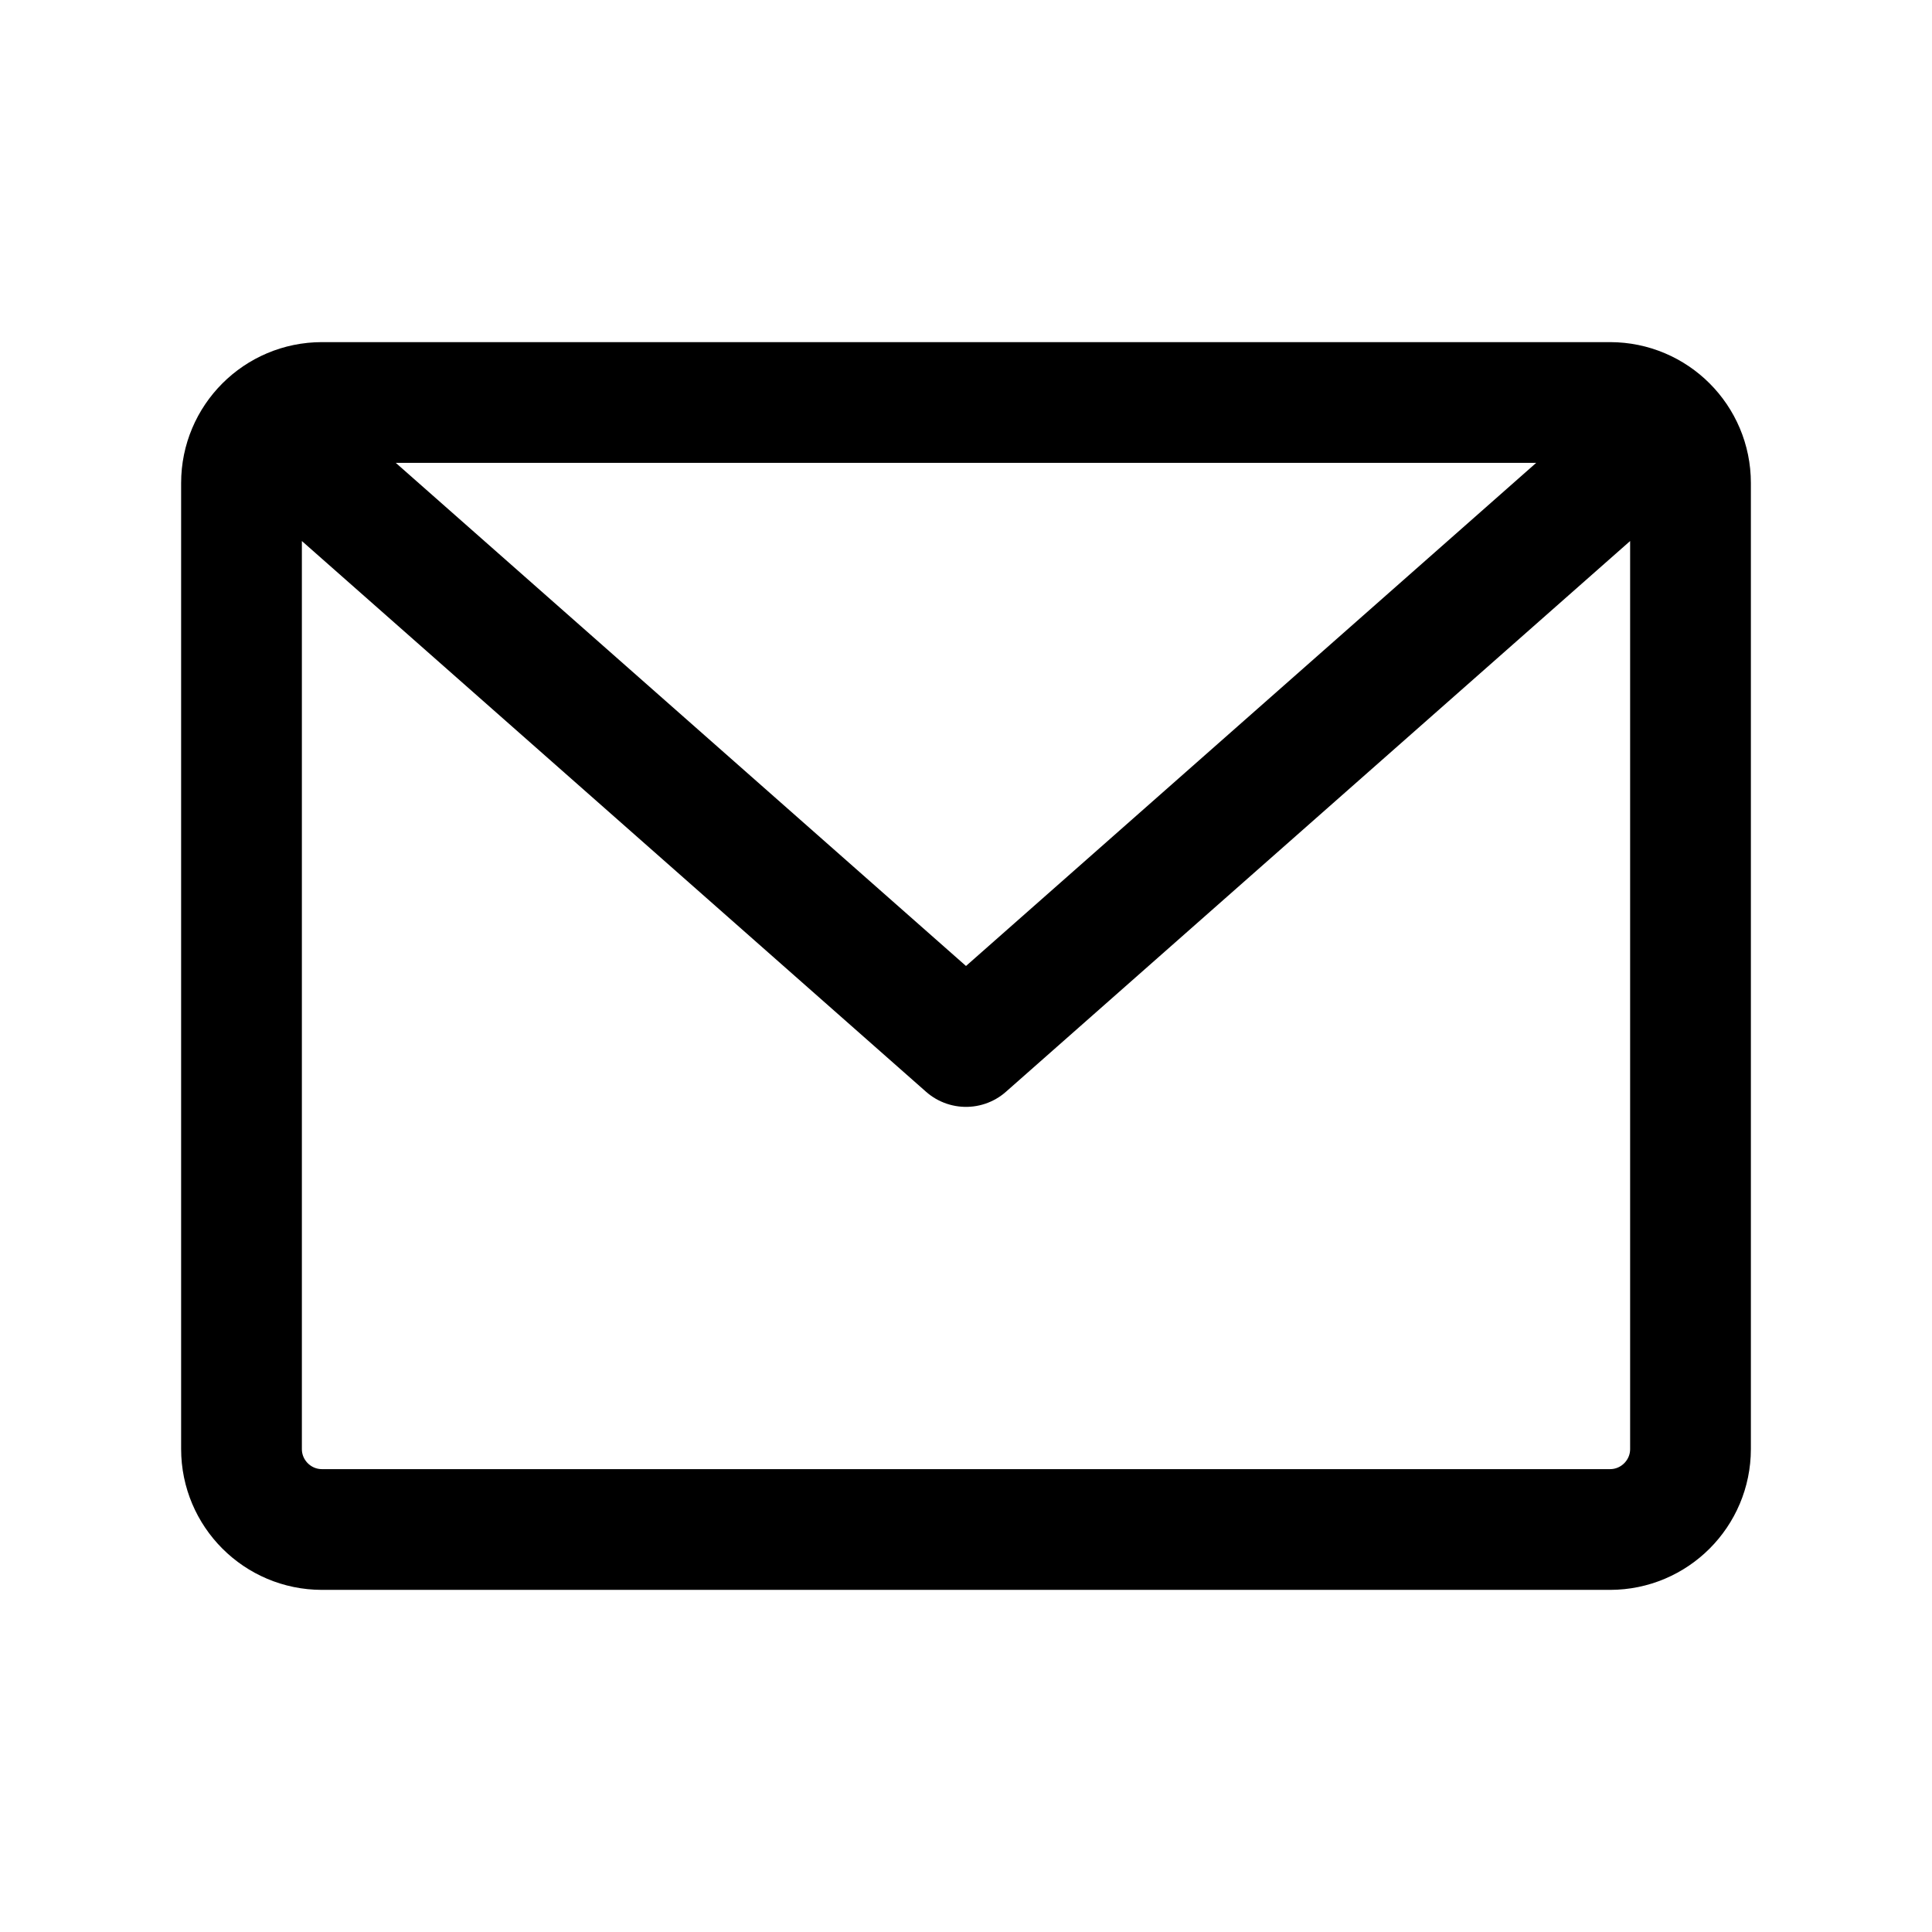
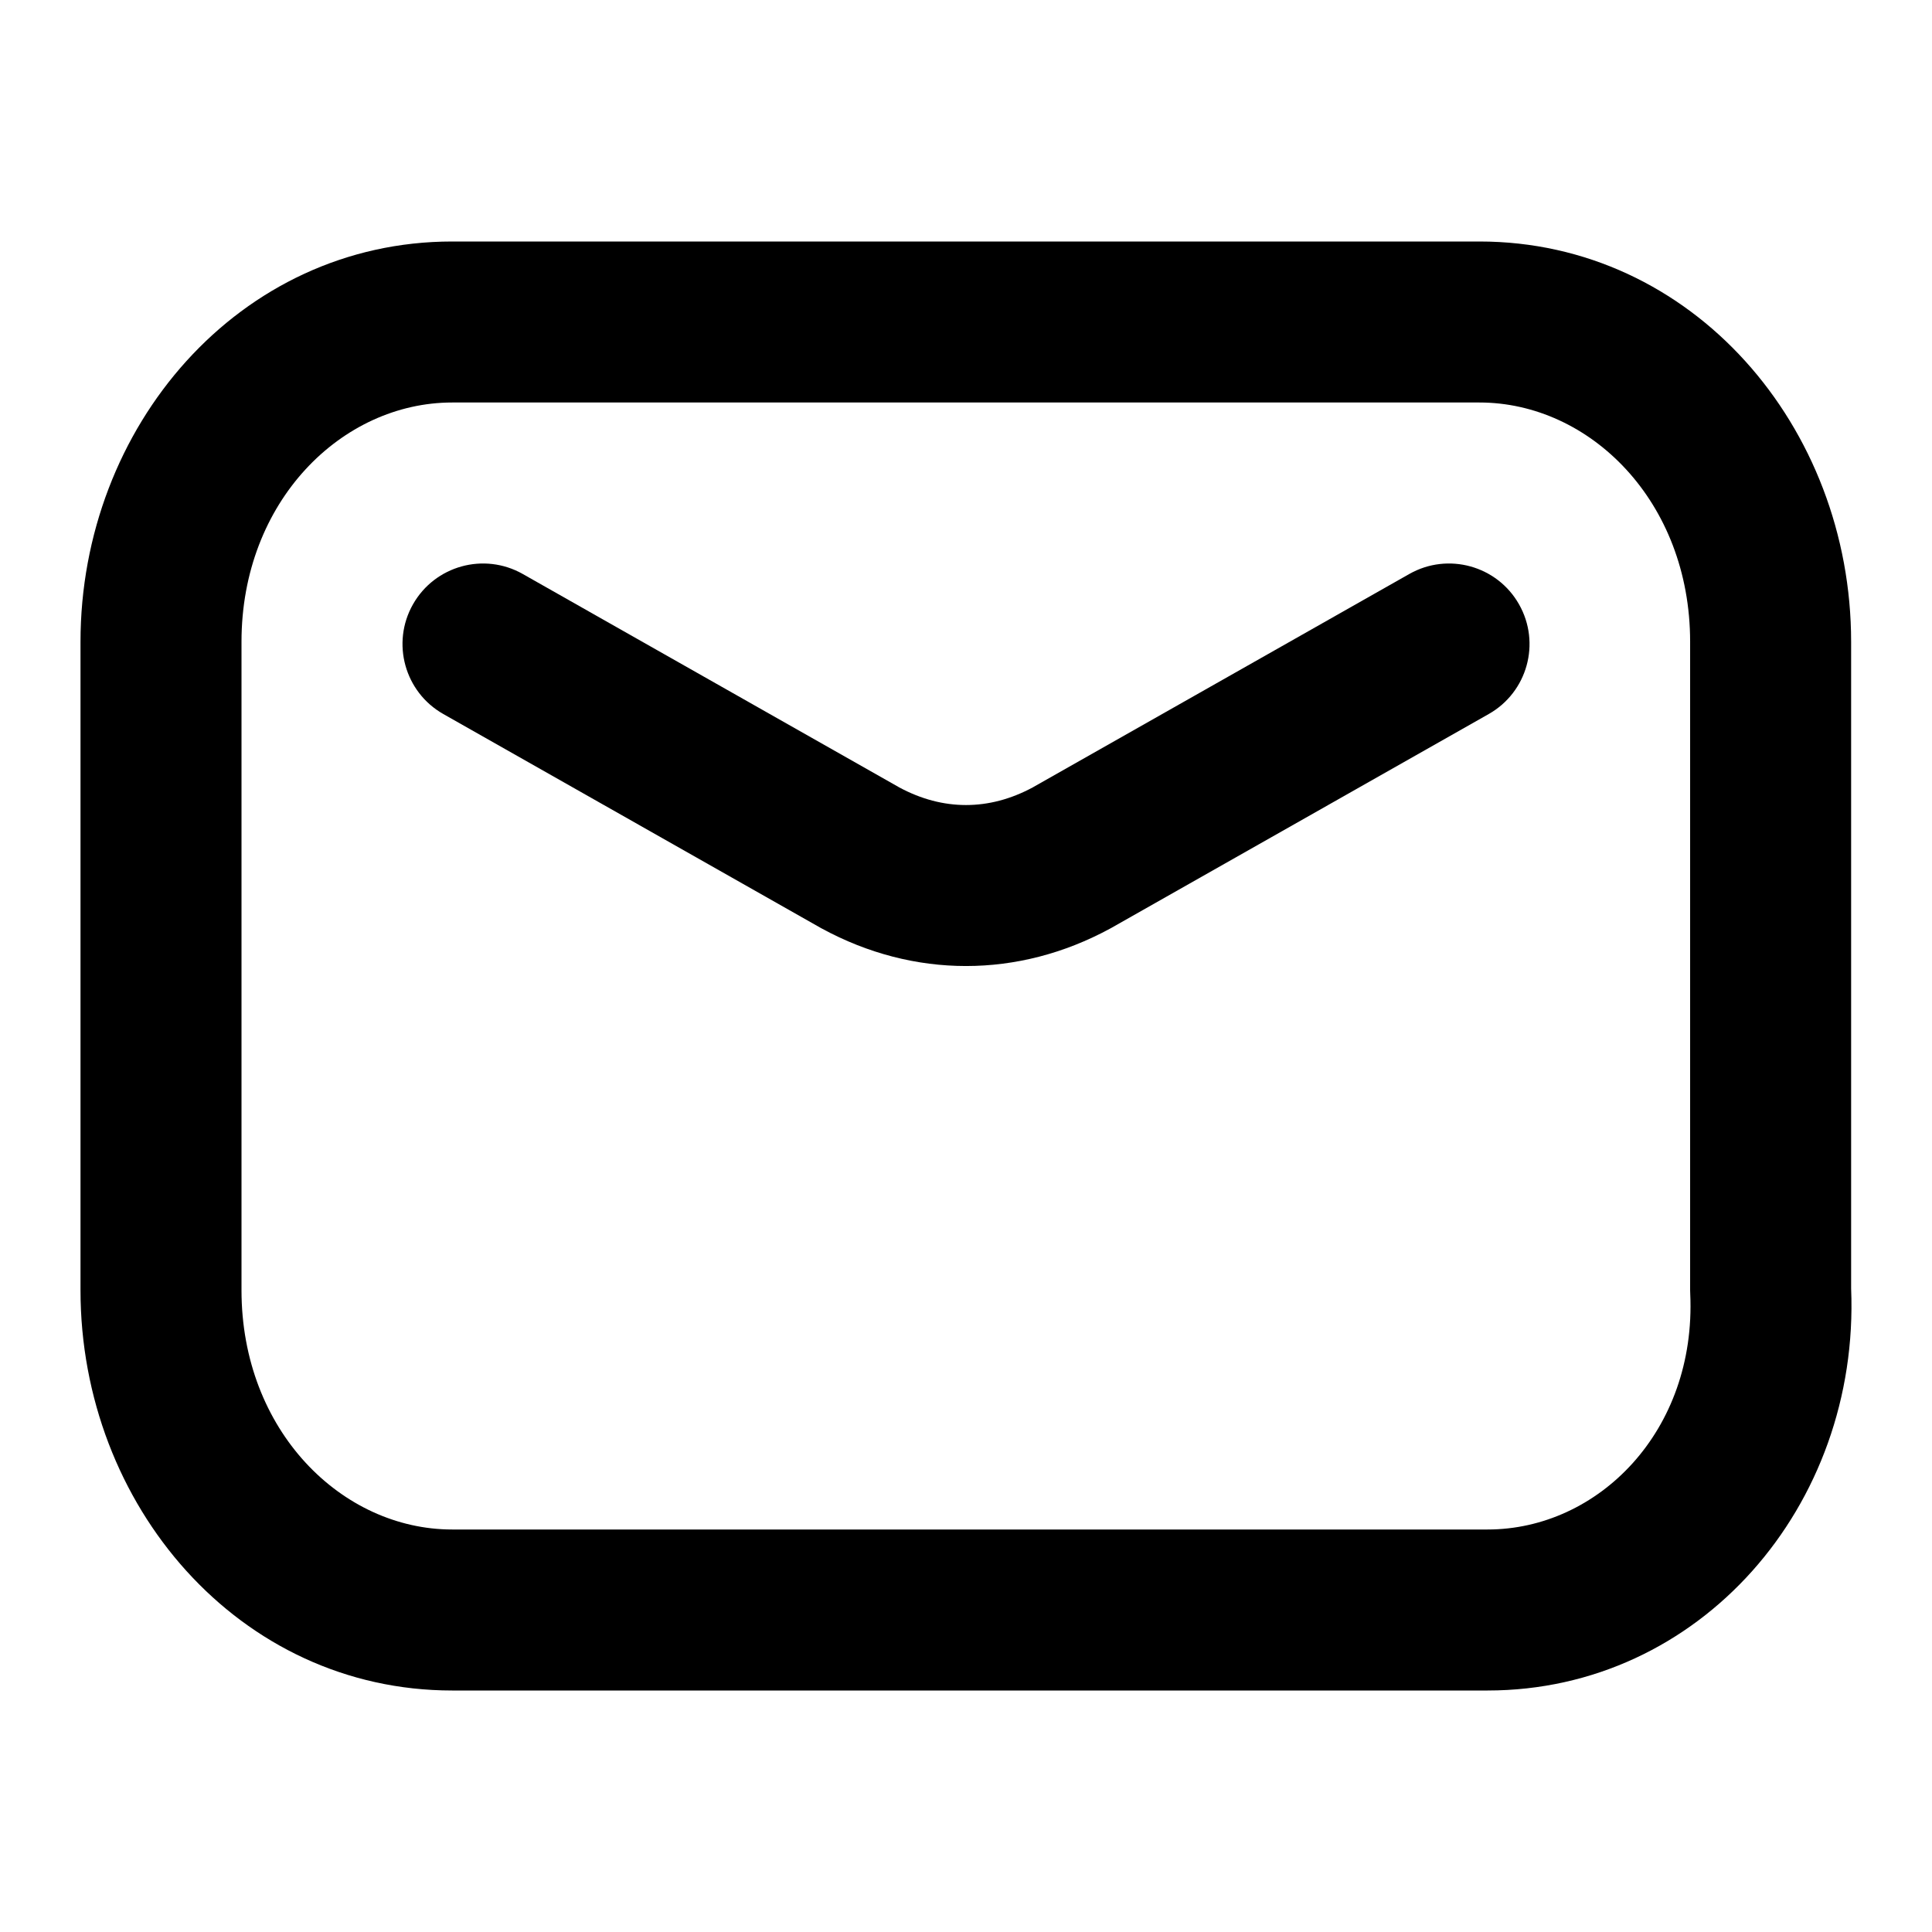
- <svg xmlns="http://www.w3.org/2000/svg" width="24" height="24" viewBox="0 0 24 24" fill="none">
-   <path d="M20.5 5.5L12 13L3.5 5.5M4 19H20C20.552 19 21 18.552 21 18V6C21 5.448 20.552 5 20 5H4C3.448 5 3 5.448 3 6V18C3 18.552 3.448 19 4 19Z" stroke="#000000" stroke-width="1.5" stroke-linecap="round" stroke-linejoin="round" />
+ <svg xmlns="http://www.w3.org/2000/svg" width="36" height="36" viewBox="0 0 36 36" fill="none">
+   <path fill-rule="evenodd" clip-rule="evenodd" d="M8.426 7.5C6.369 7.5 4.5 9.341 4.5 11.959V24.041C4.5 26.659 6.369 28.5 8.426 28.5H27.718C29.781 28.5 31.611 26.665 31.495 24.11C31.494 24.087 31.493 24.064 31.493 24.041V11.959C31.493 9.341 29.624 7.5 27.567 7.5H8.426ZM1.5 11.959C1.5 7.955 4.454 4.5 8.426 4.5H27.567C31.539 4.5 34.493 7.955 34.493 11.959V24.009C34.659 28.059 31.672 31.5 27.718 31.5H8.426C4.454 31.5 1.5 28.045 1.5 24.041V11.959Z" fill="black" />
+   <path fill-rule="evenodd" clip-rule="evenodd" d="M7.695 11.261C8.104 10.54 9.019 10.287 9.74 10.695L16.758 14.673C17.57 15.11 18.43 15.11 19.242 14.673L26.261 10.695C26.981 10.287 27.897 10.54 28.305 11.261C28.714 11.981 28.461 12.897 27.74 13.305L20.709 17.29L20.685 17.303C18.973 18.233 17.028 18.233 15.316 17.303L15.292 17.29L8.261 13.305C7.54 12.897 7.287 11.981 7.695 11.261Z" fill="black" />
</svg>
